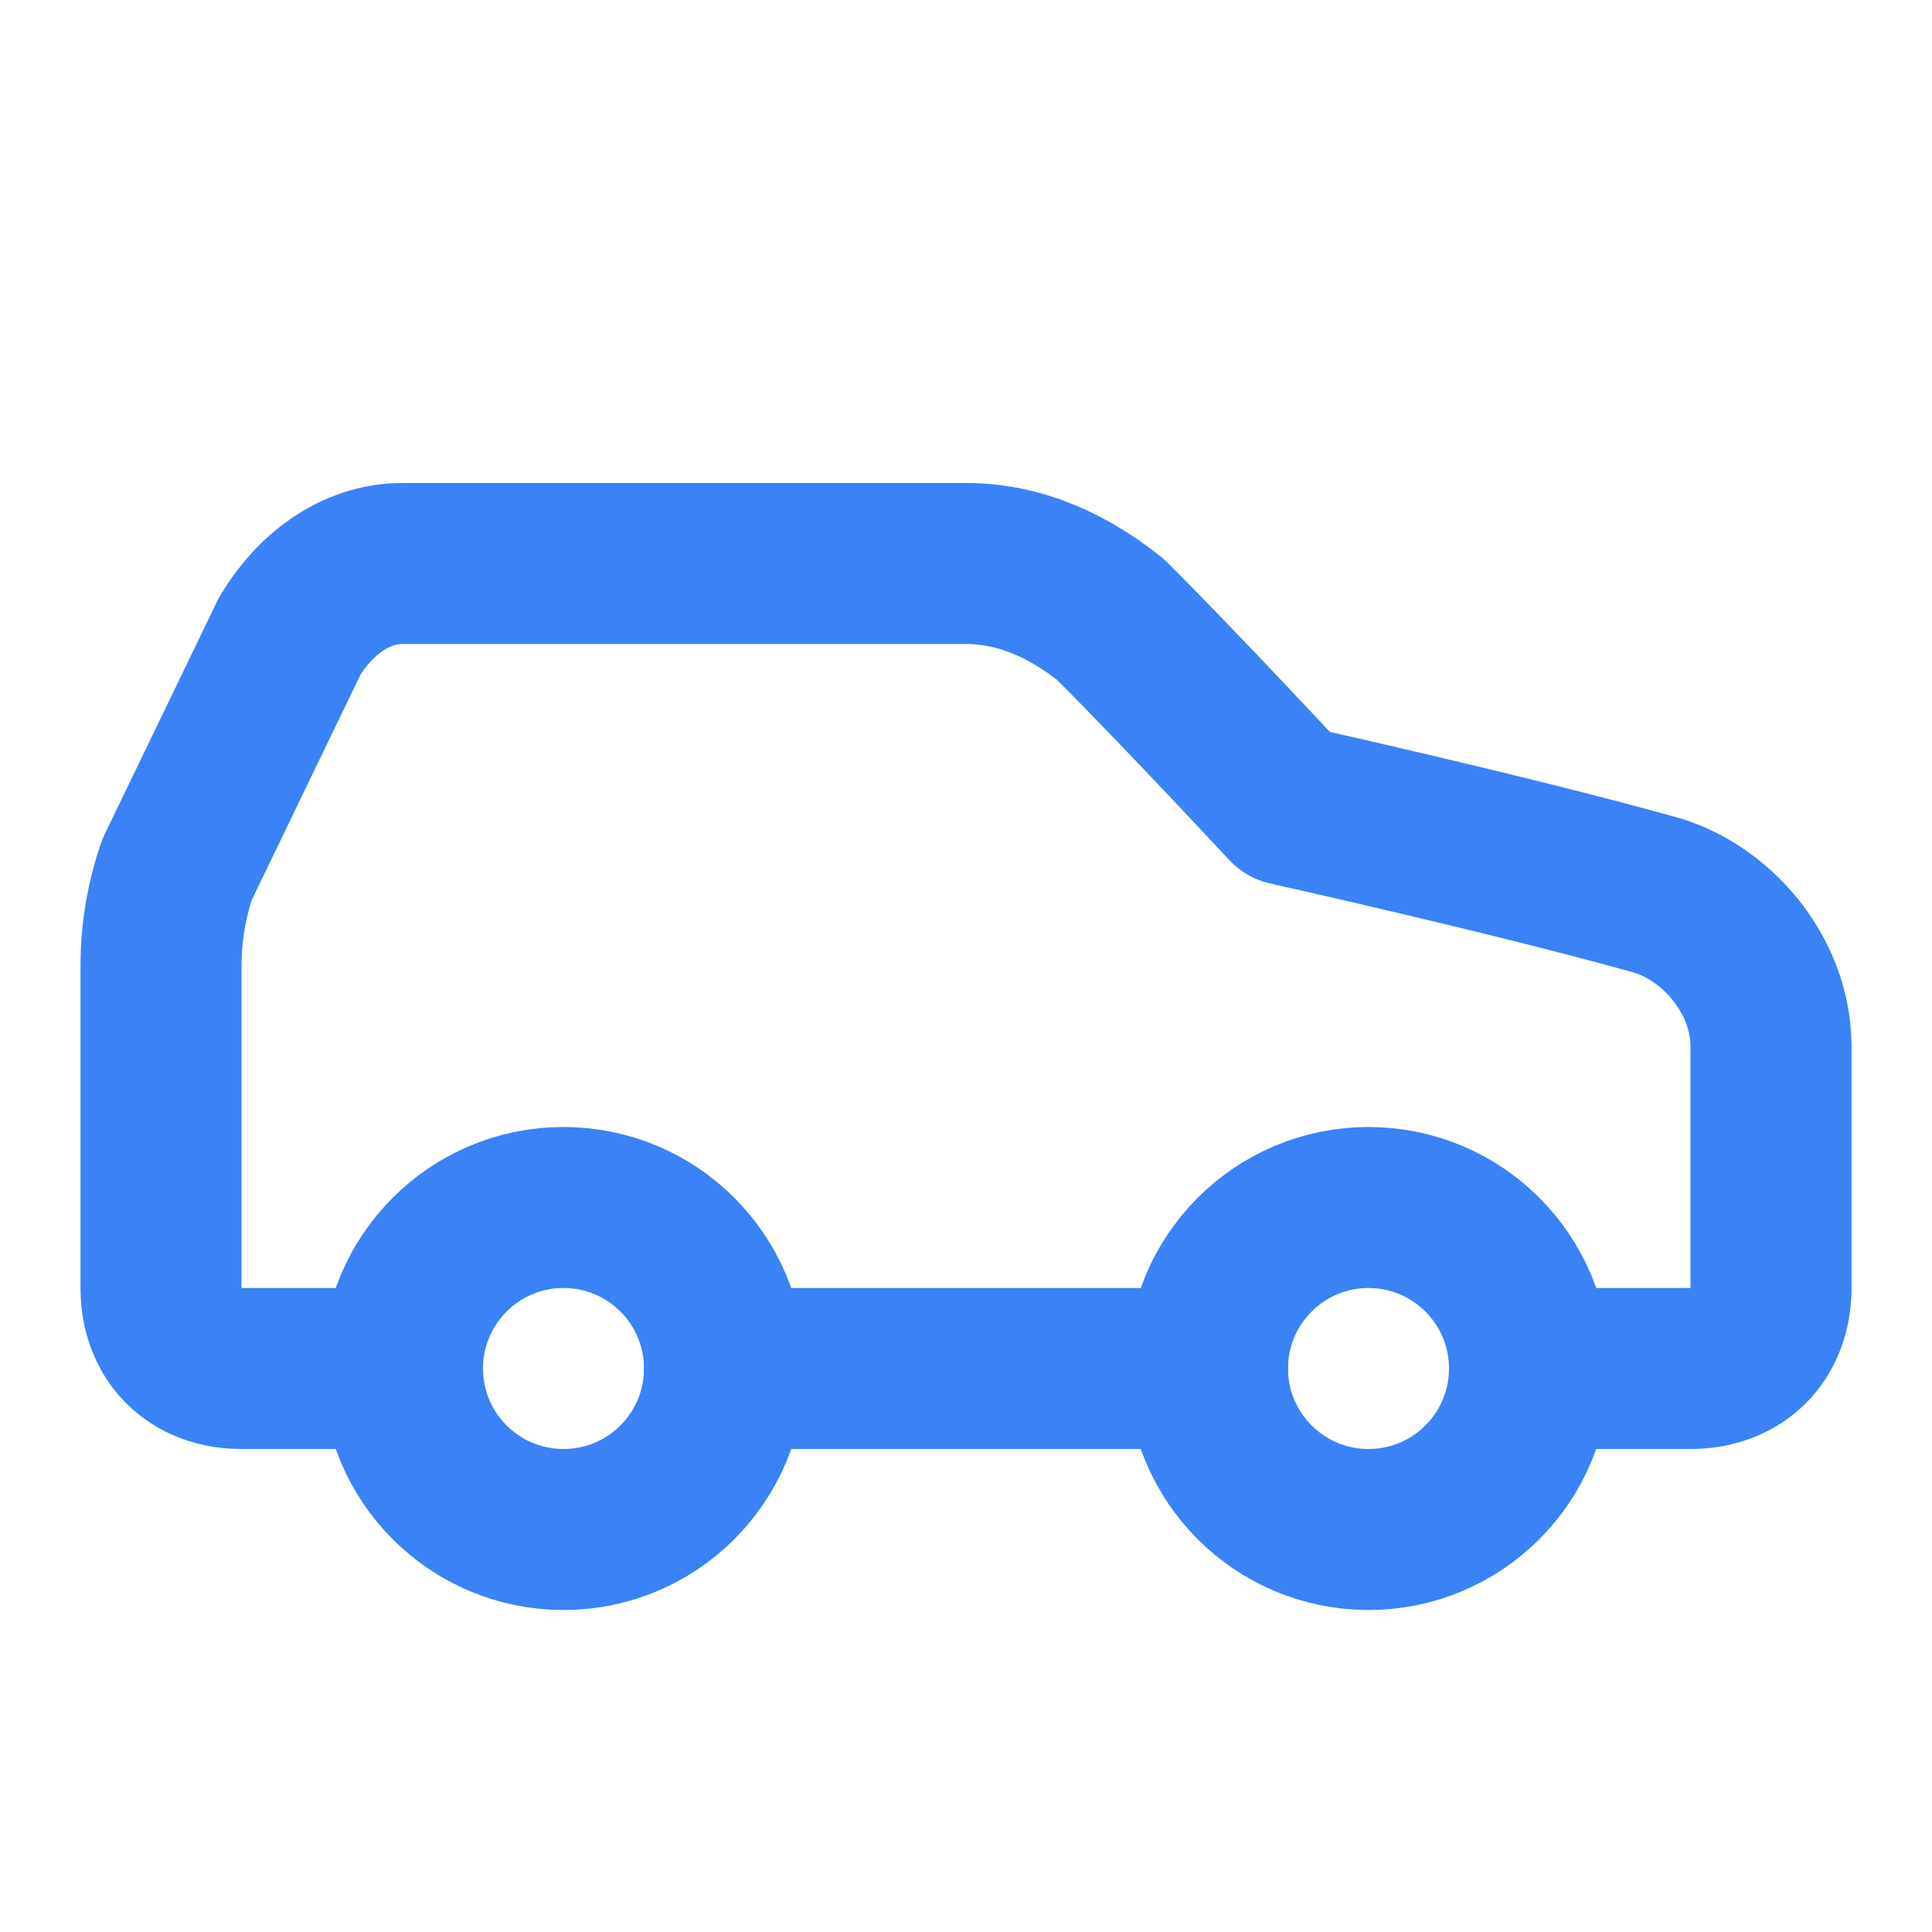
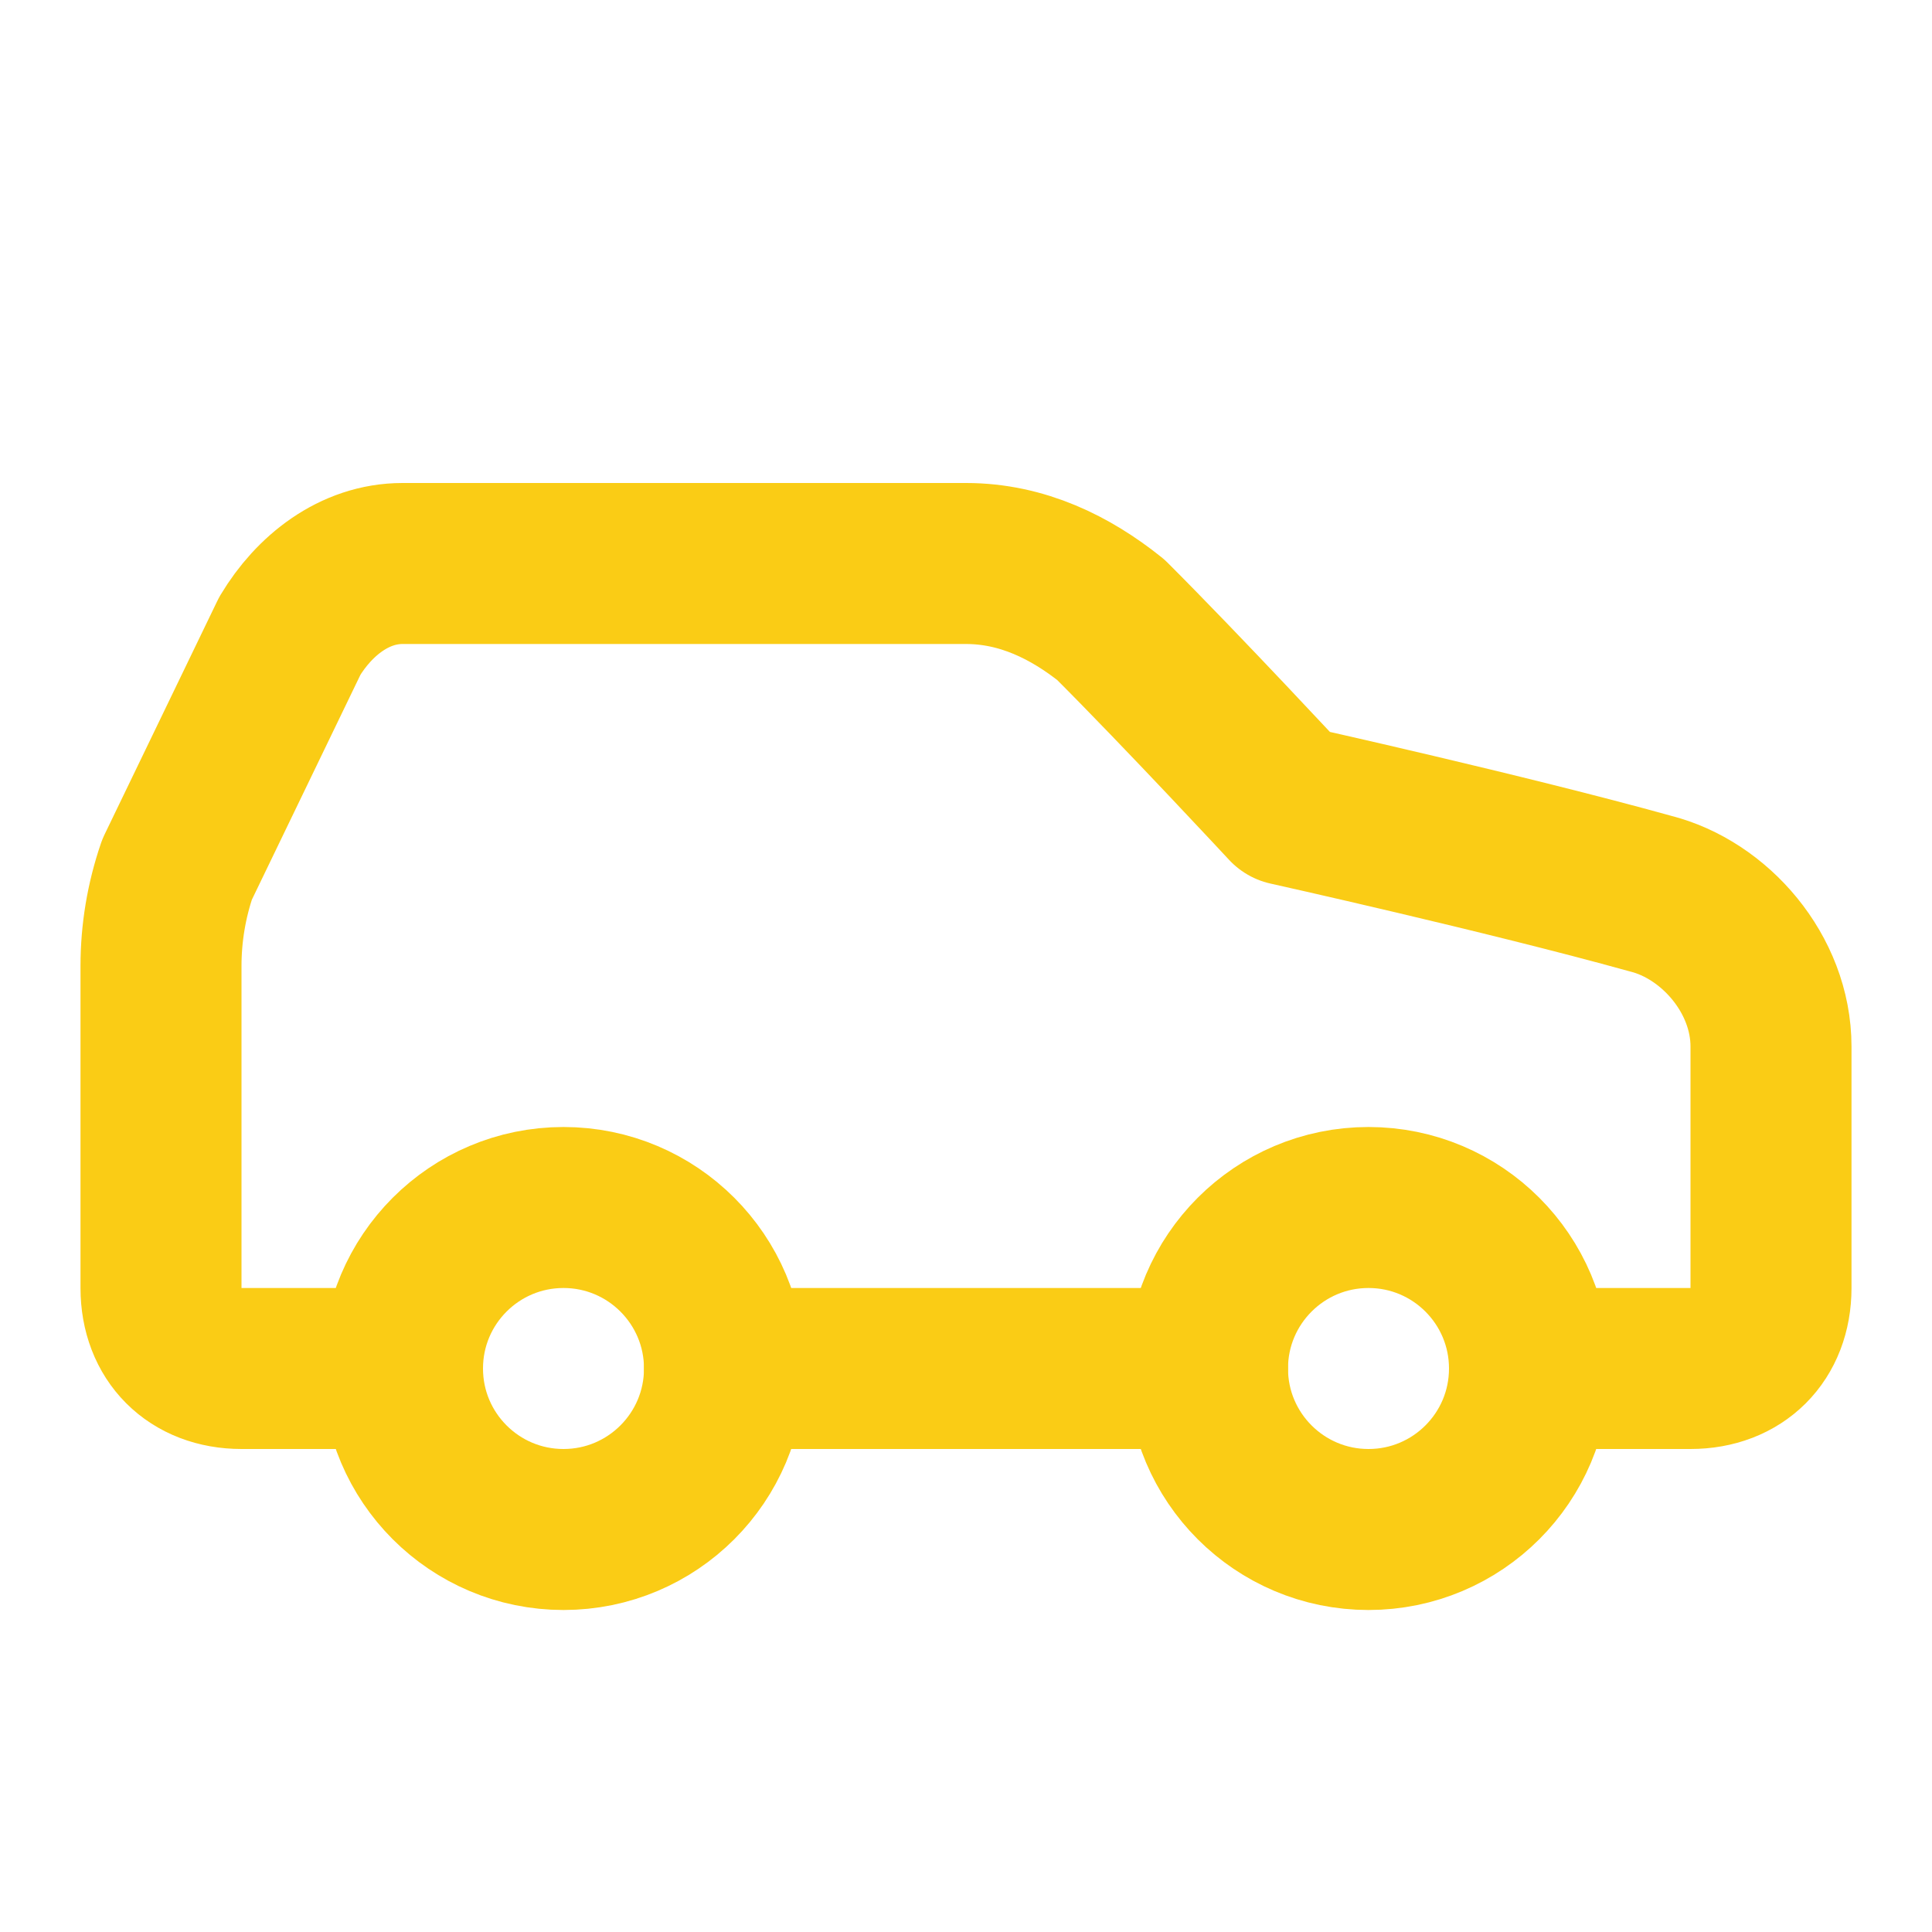
- <svg xmlns="http://www.w3.org/2000/svg" width="24" height="24" viewBox="0 0 24 24" fill="none" stroke="#3b82f6" stroke-width="2" stroke-linecap="round" stroke-linejoin="round" class="lucide lucide-car">
+ <svg xmlns="http://www.w3.org/2000/svg" width="24" height="24" viewBox="0 0 24 24" fill="none" stroke="#facc15" stroke-width="2" stroke-linecap="round" stroke-linejoin="round" class="lucide lucide-car">
  <path d="M19 17h2c.6 0 1-.4 1-1v-3c0-.9-.7-1.7-1.5-1.9C18.7 10.6 16 10 16 10s-1.3-1.4-2.2-2.3c-.5-.4-1.1-.7-1.8-.7H5c-.6 0-1.1.4-1.4.9l-1.4 2.9A3.7 3.7 0 0 0 2 12v4c0 .6.4 1 1 1h2" />
  <circle cx="7" cy="17" r="2" />
  <path d="M9 17h6" />
  <circle cx="17" cy="17" r="2" />
</svg>
